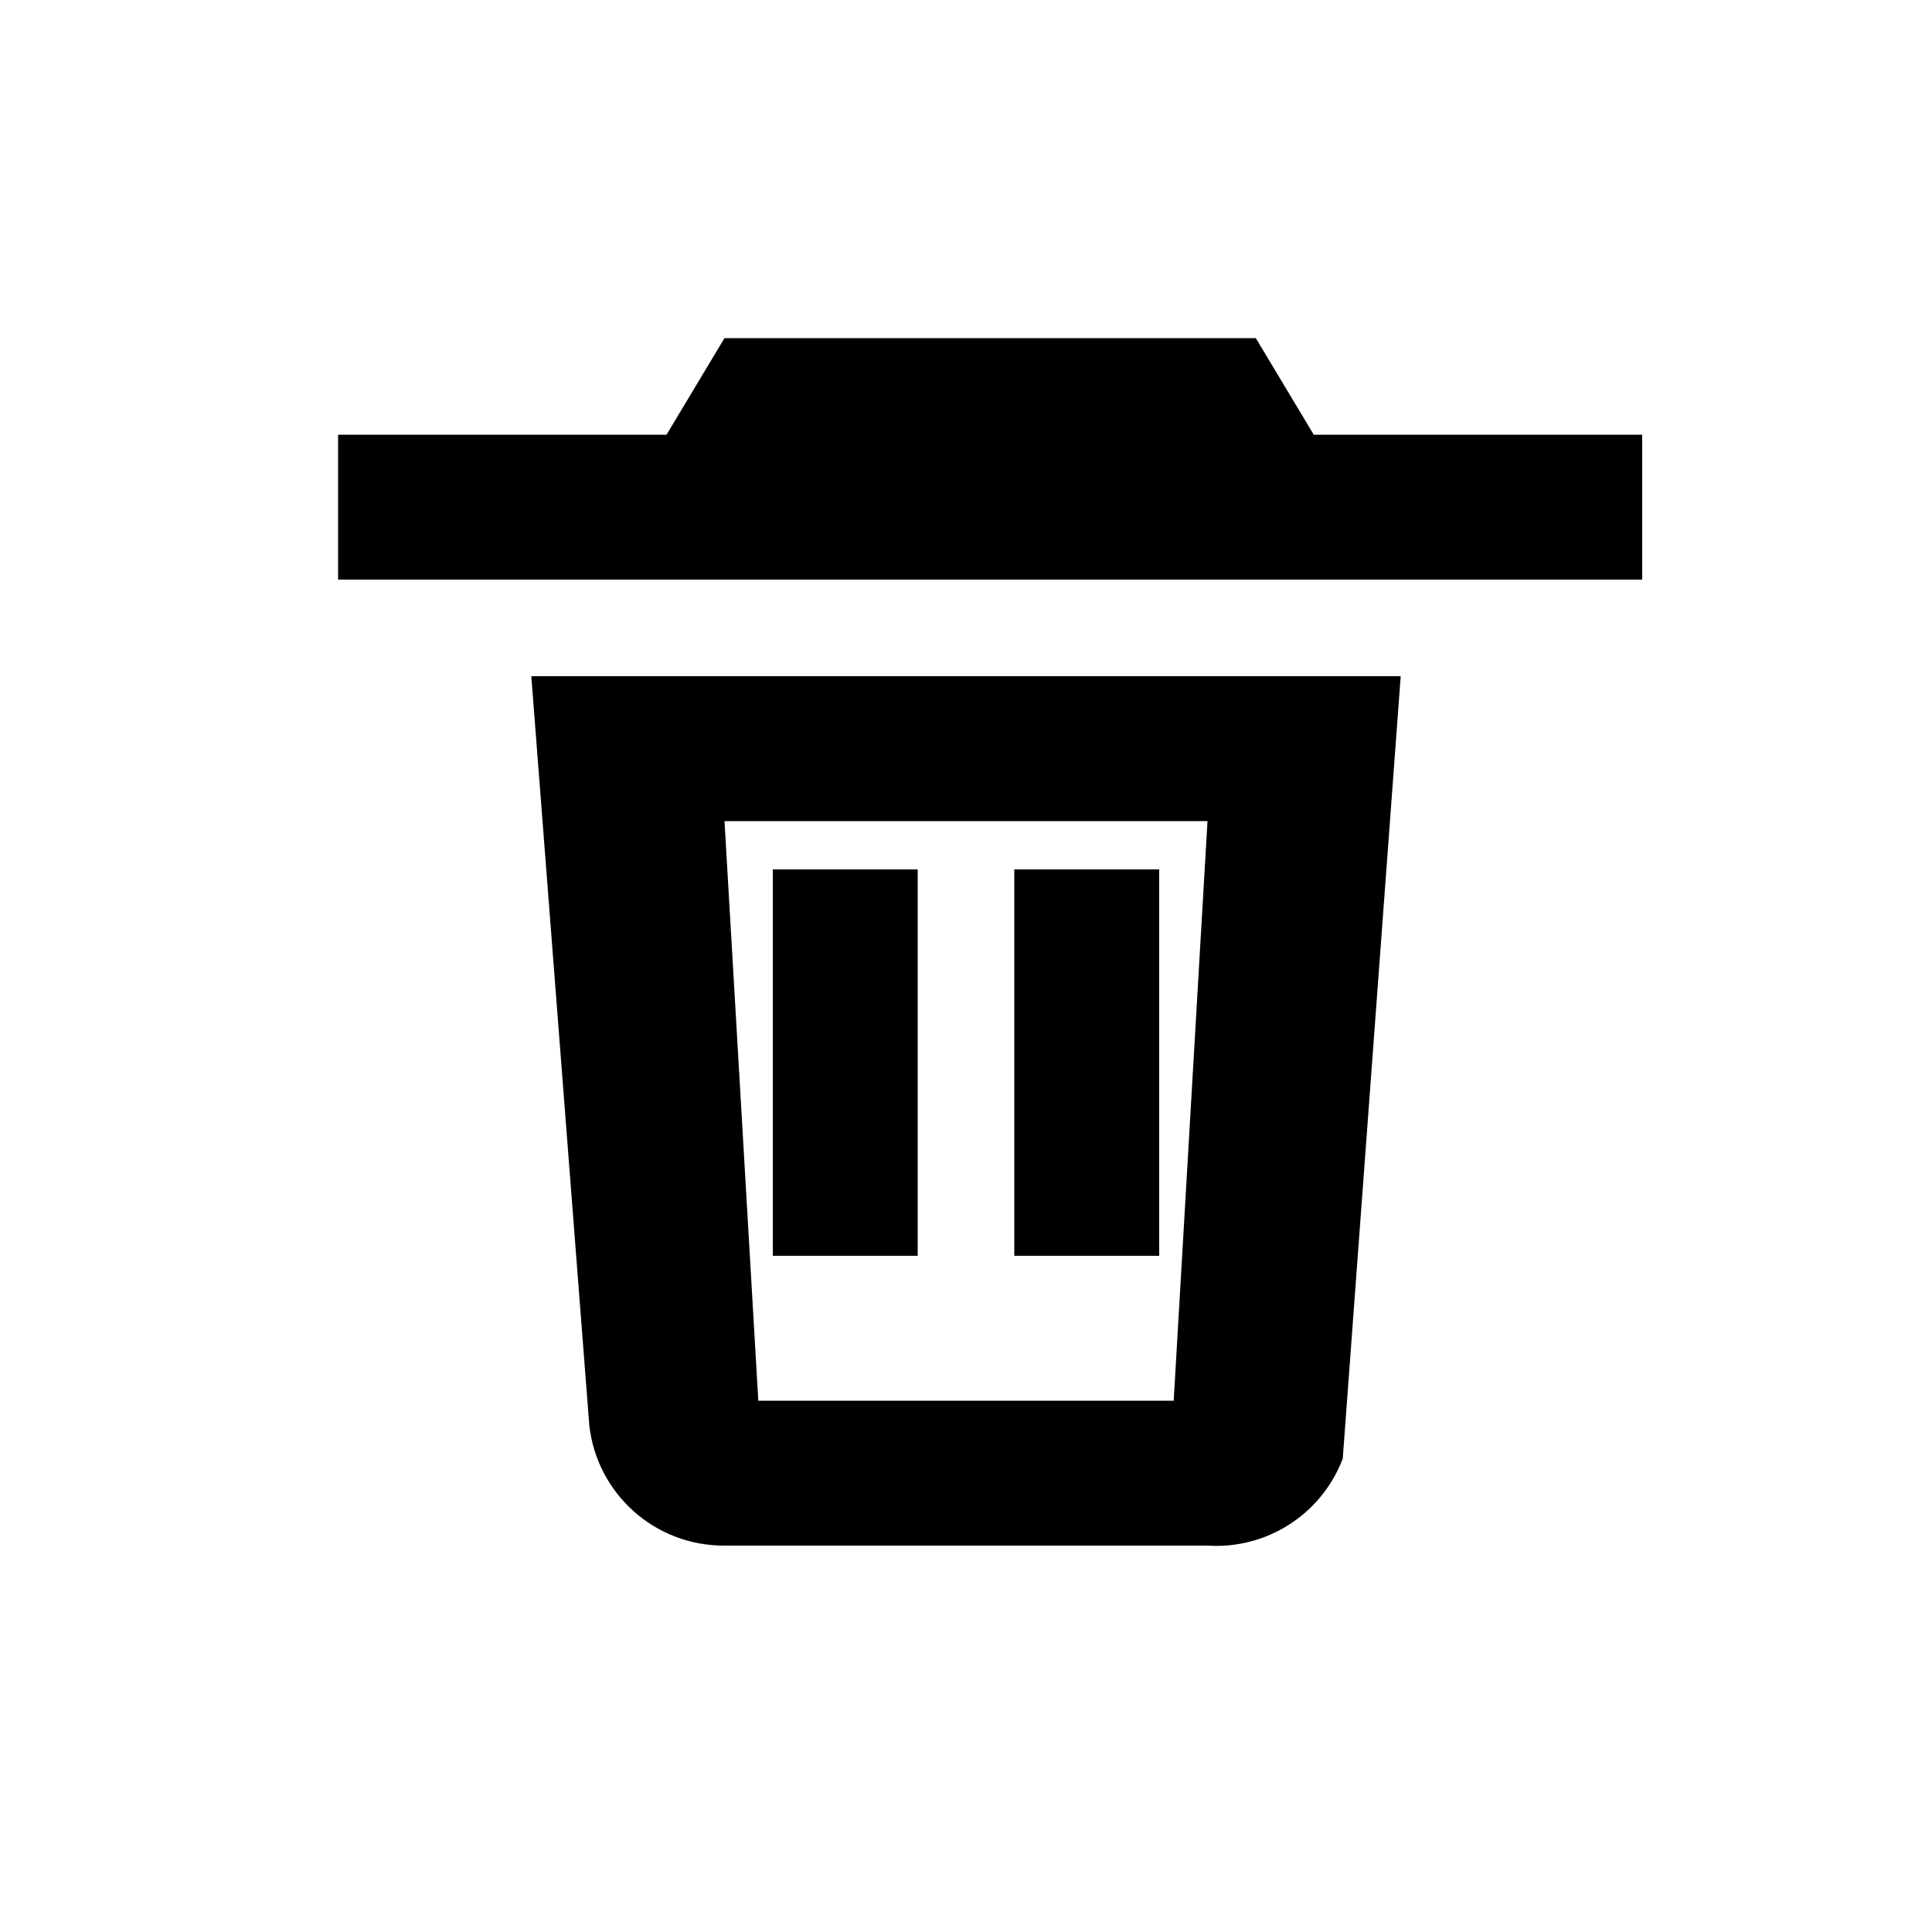
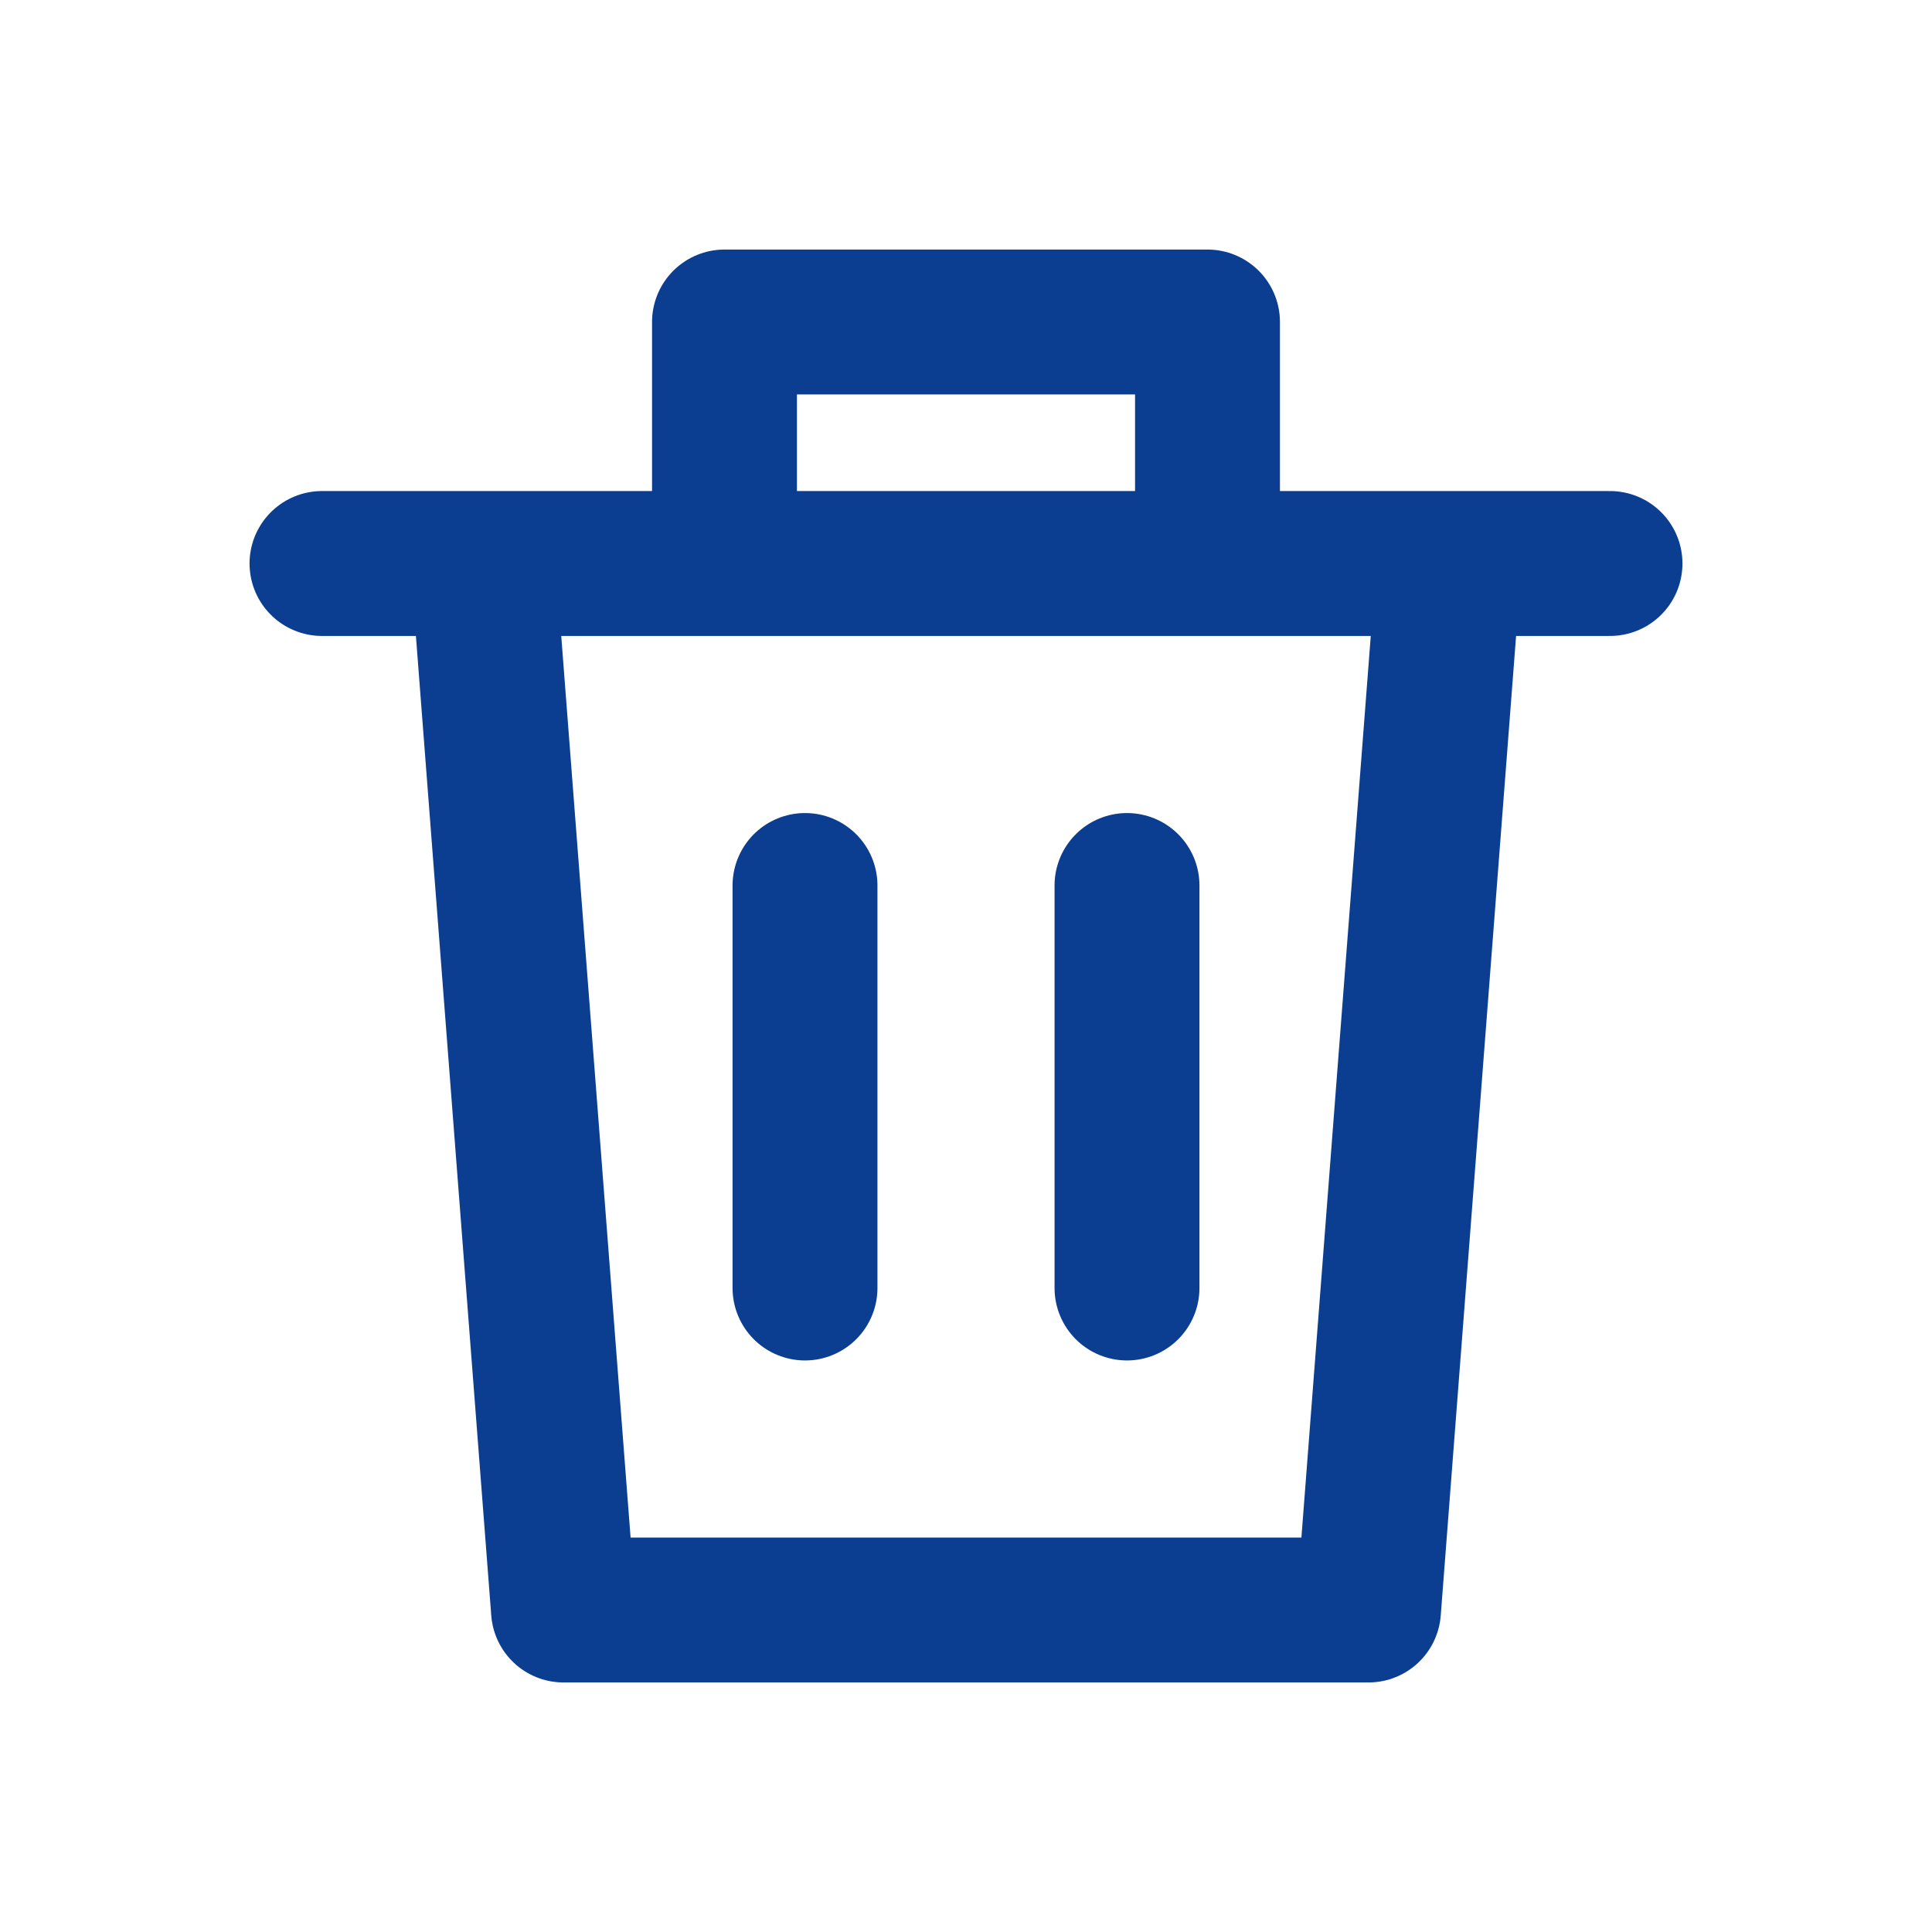
- <svg xmlns="http://www.w3.org/2000/svg" viewBox="0 0 20 20" role="img" aria-hidden="true" focusable="false">
-   <path d="M7 3.5h6l.6 1H17v1.5H3.5V4.5h3.4l.6-1ZM5.5 7h9l-.6 8.1A1.4 1.4 0 0 1 12.5 16h-5a1.4 1.4 0 0 1-1.4-1.25L5.5 7Zm2 1.5.35 6h4.3l.35-6h-5ZM8 9h1.5v4H8V9Zm2.5 0H12v4h-1.5V9Z" fill="currentColor" />
+ <svg xmlns="http://www.w3.org/2000/svg" viewBox="0 0 24 24" fill="none" stroke="#0b3d91" stroke-width="1.8" stroke-linecap="round" stroke-linejoin="round">
+   <path d="M4 7h16M9 7V4h6v3M6 7l1 13h10l1-13M10 11v5M14 11v5" />
</svg>
